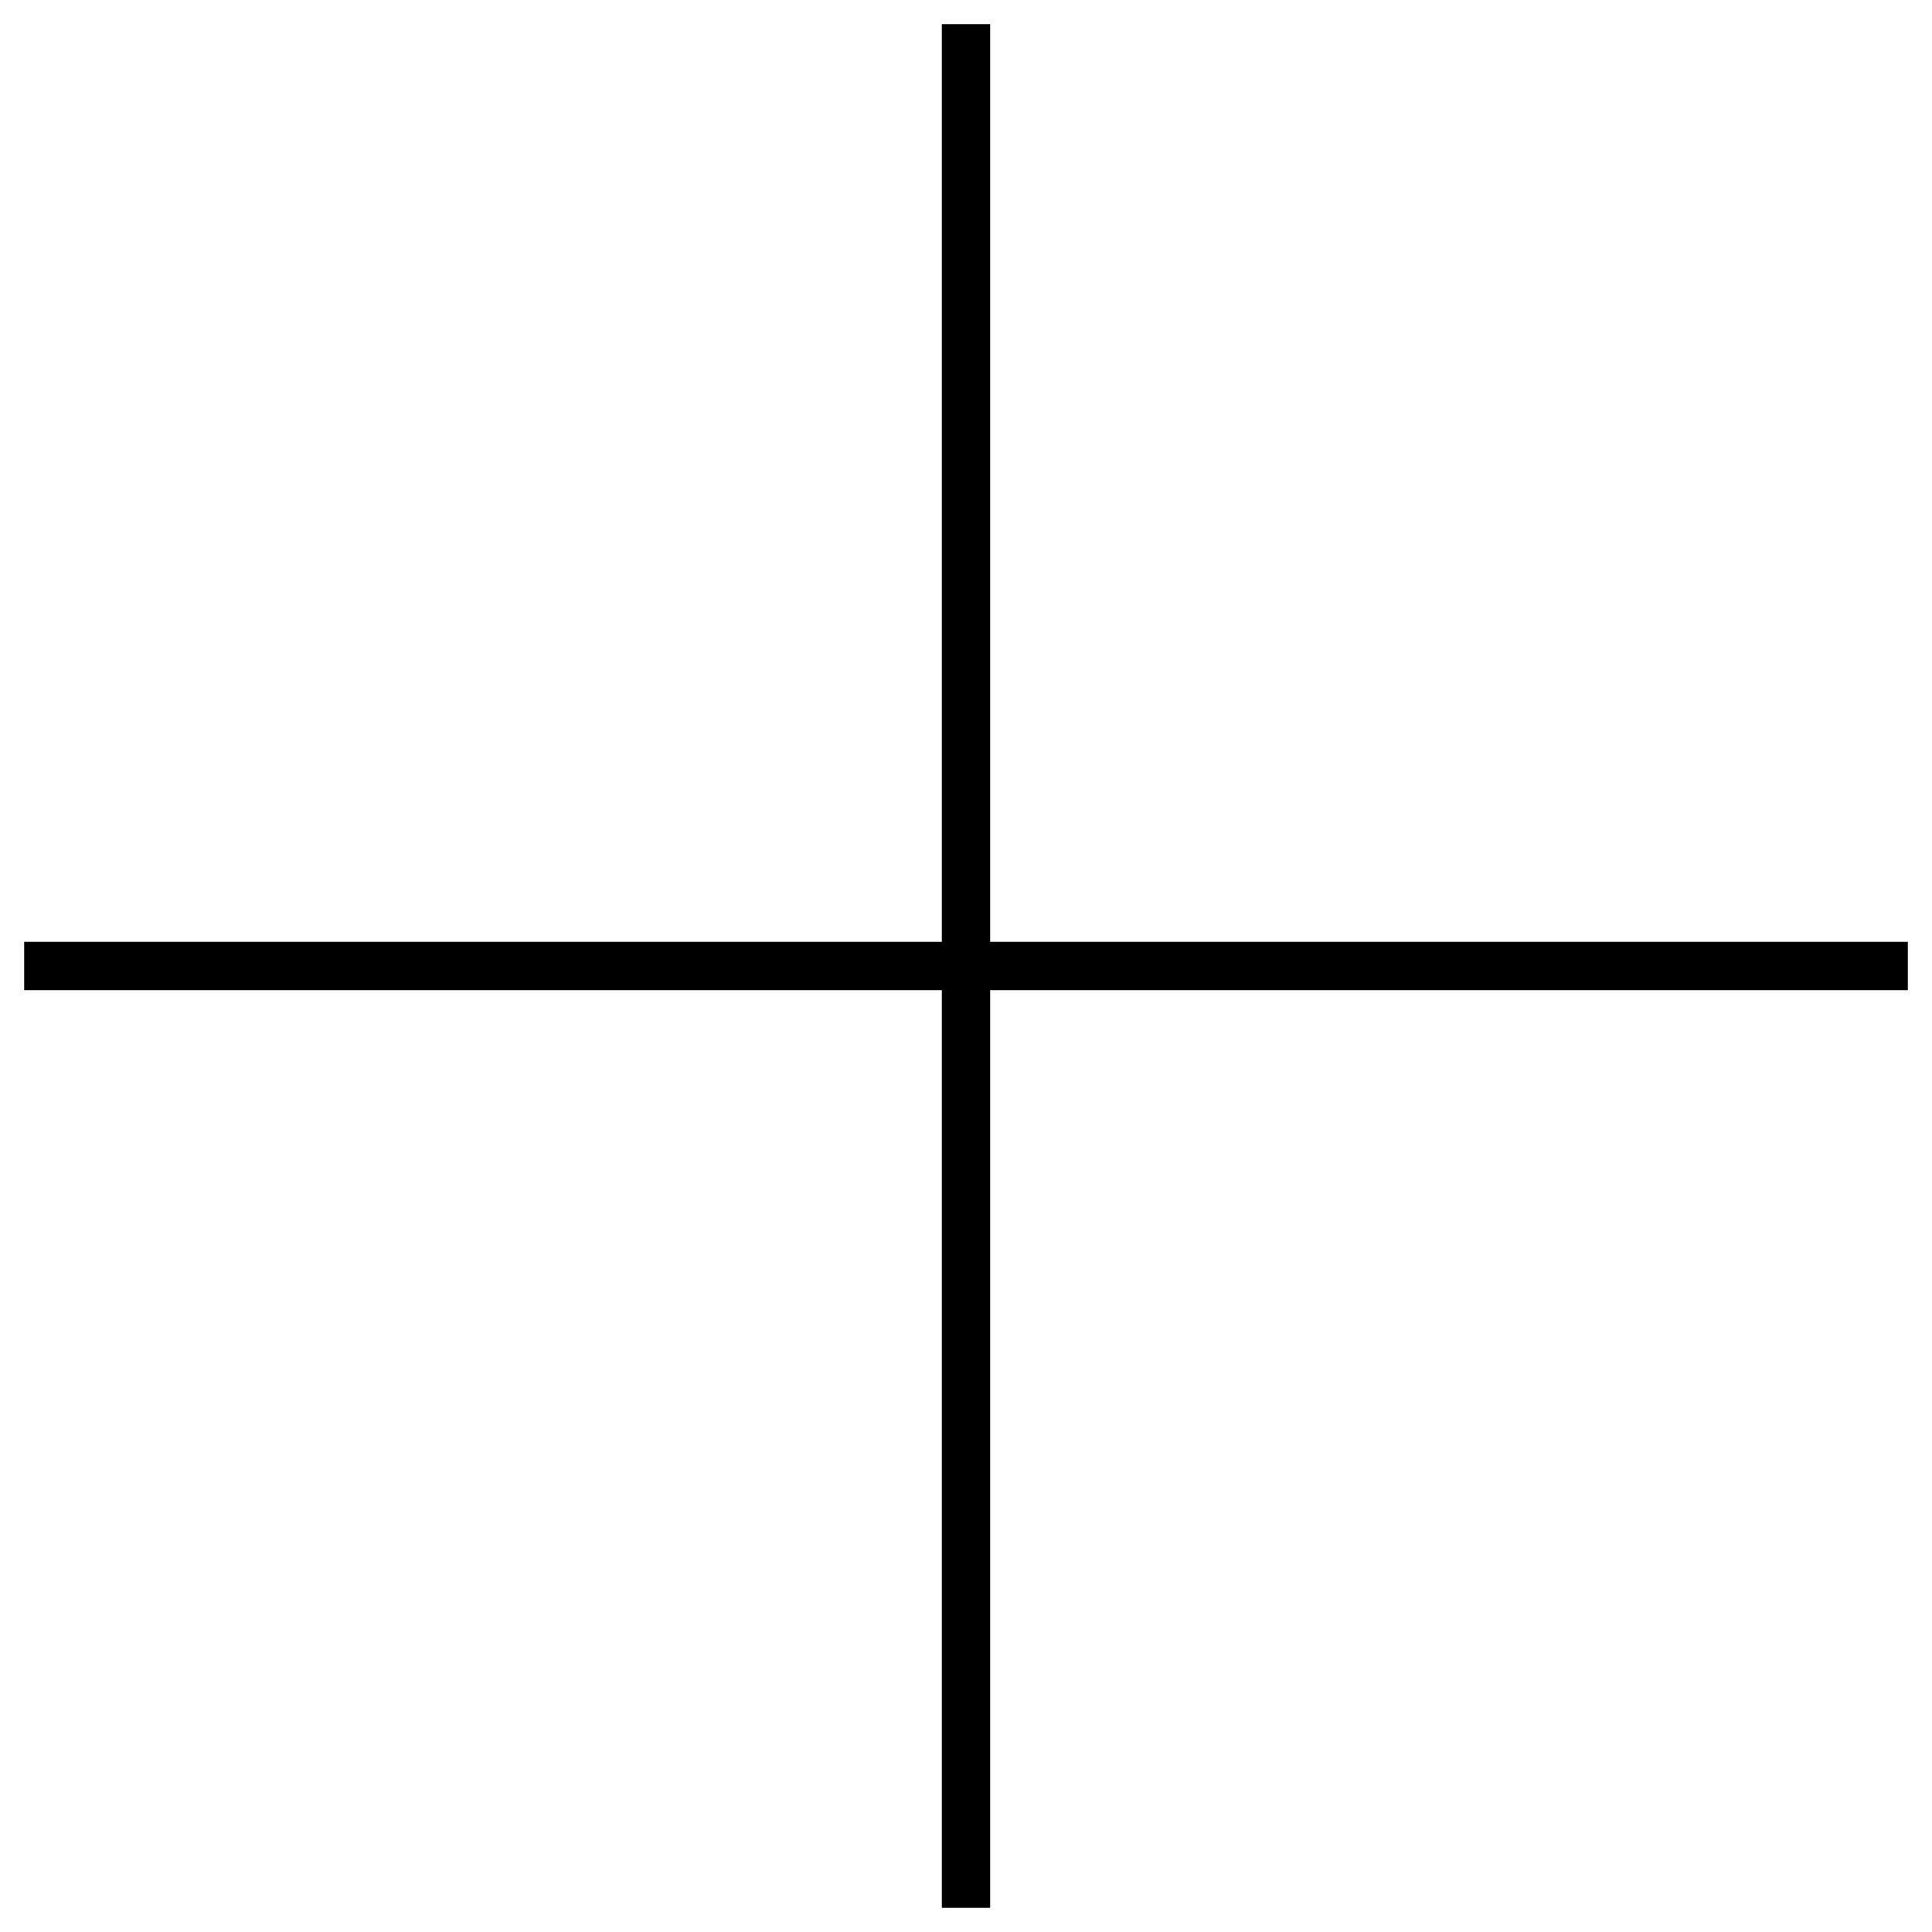
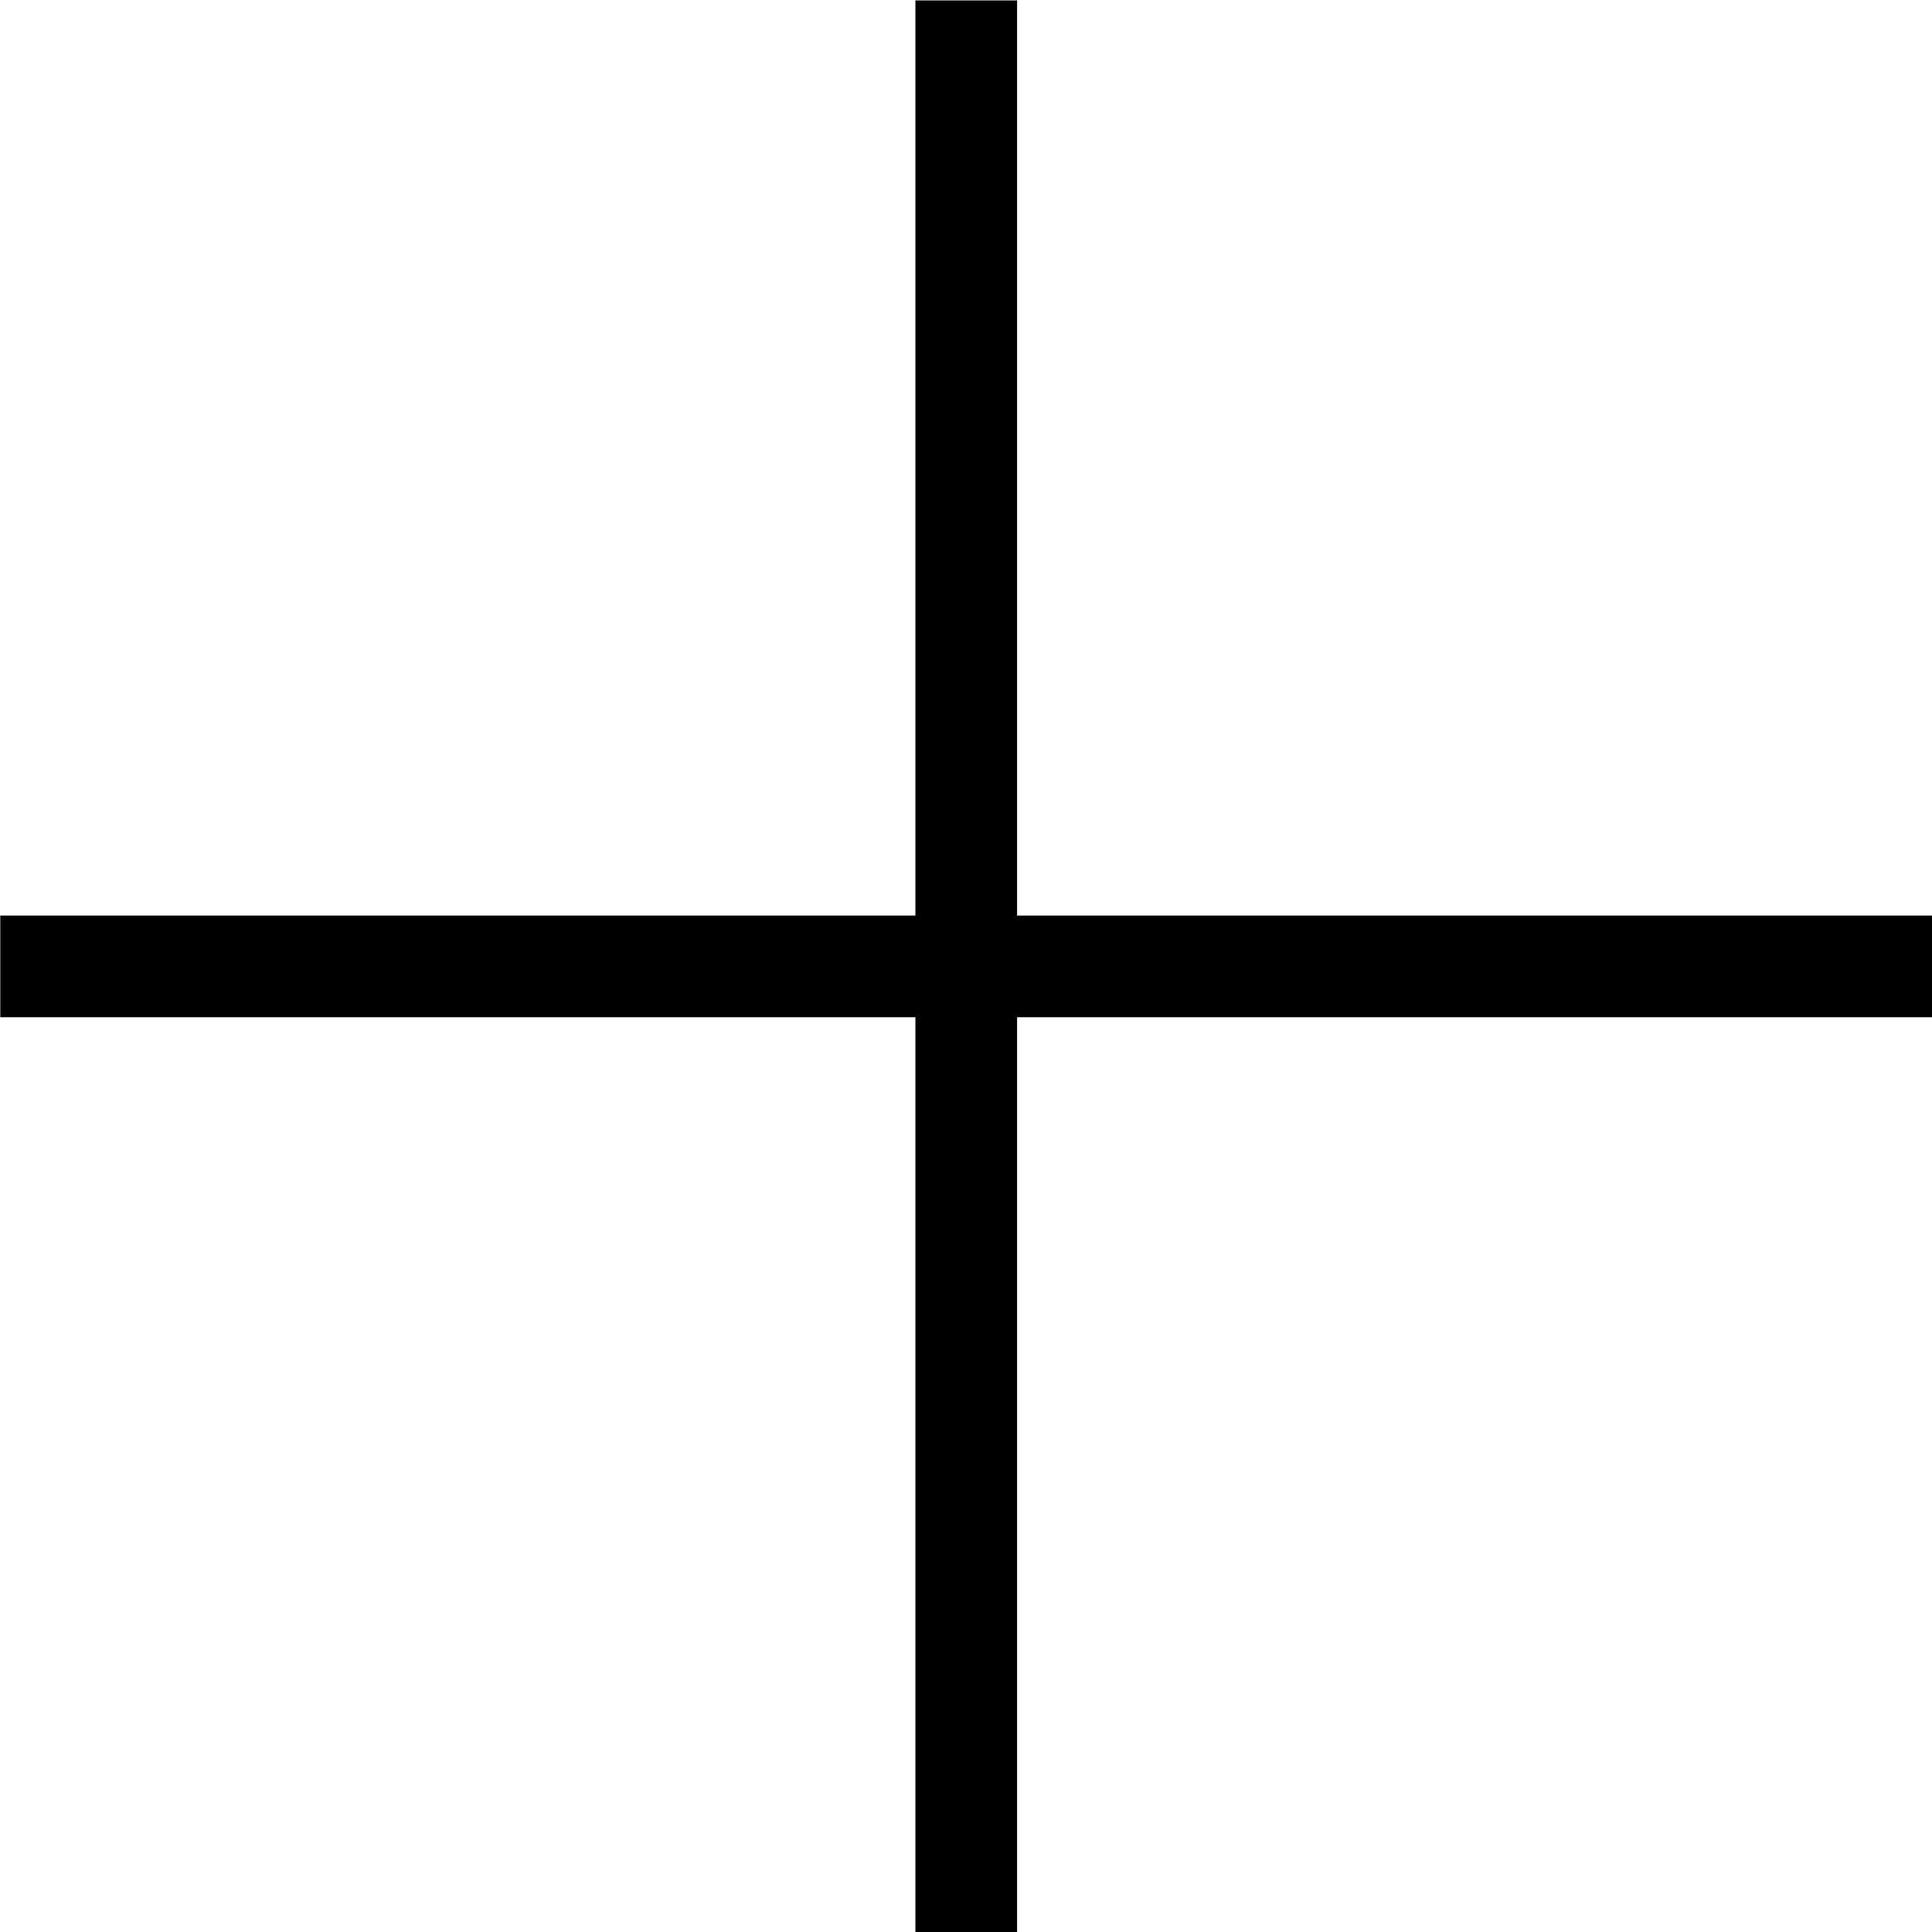
- <svg xmlns="http://www.w3.org/2000/svg" version="1.1" width="40" height="40" viewBox="0 0 40 40" id="svg2">
+ <svg xmlns="http://www.w3.org/2000/svg" version="1.1" width="19.001" height="19.001" viewBox="0 0 19.001 19.001" id="svg2">
  <defs id="defs4" />
-   <g transform="translate(-324.7407,-287.6406)" id="layer1">
+   <g transform="matrix(0.625,0,0,0.625,-203.1611,-185.5701)" id="layer1">
    <g transform="matrix(0.4876562,0,0,0.4876562,168.6907,165.5558)" id="g2991" style="stroke-width:2.025;stroke-miterlimit:4;stroke-dasharray:none">
      <g transform="translate(1.025302,-1.012489)" id="g3871">
-         <path d="m 359.987,252.387 0,79.975" id="path2987" style="fill:none;stroke:#000000;stroke-width:2.05;stroke-linecap:butt;stroke-linejoin:miter;stroke-miterlimit:4;stroke-opacity:1;stroke-dasharray:none" />
-         <path d="m 320,292.375 79.975,0" id="path2989" style="fill:none;stroke:#000000;stroke-width:2.05;stroke-linecap:butt;stroke-linejoin:miter;stroke-miterlimit:4;stroke-opacity:1;stroke-dasharray:none" />
+         <path d="m 350.804,270.389 0,62.339" id="path2987" style="fill:none;stroke:#000000;stroke-width:3.281;stroke-linecap:butt;stroke-linejoin:miter;stroke-miterlimit:4;stroke-opacity:1;stroke-dasharray:none" />
+         <path d="m 319.634,301.559 62.339,0" id="path2989" style="fill:none;stroke:#000000;stroke-width:3.281;stroke-linecap:butt;stroke-linejoin:miter;stroke-miterlimit:4;stroke-opacity:1;stroke-dasharray:none" />
      </g>
    </g>
  </g>
</svg>
